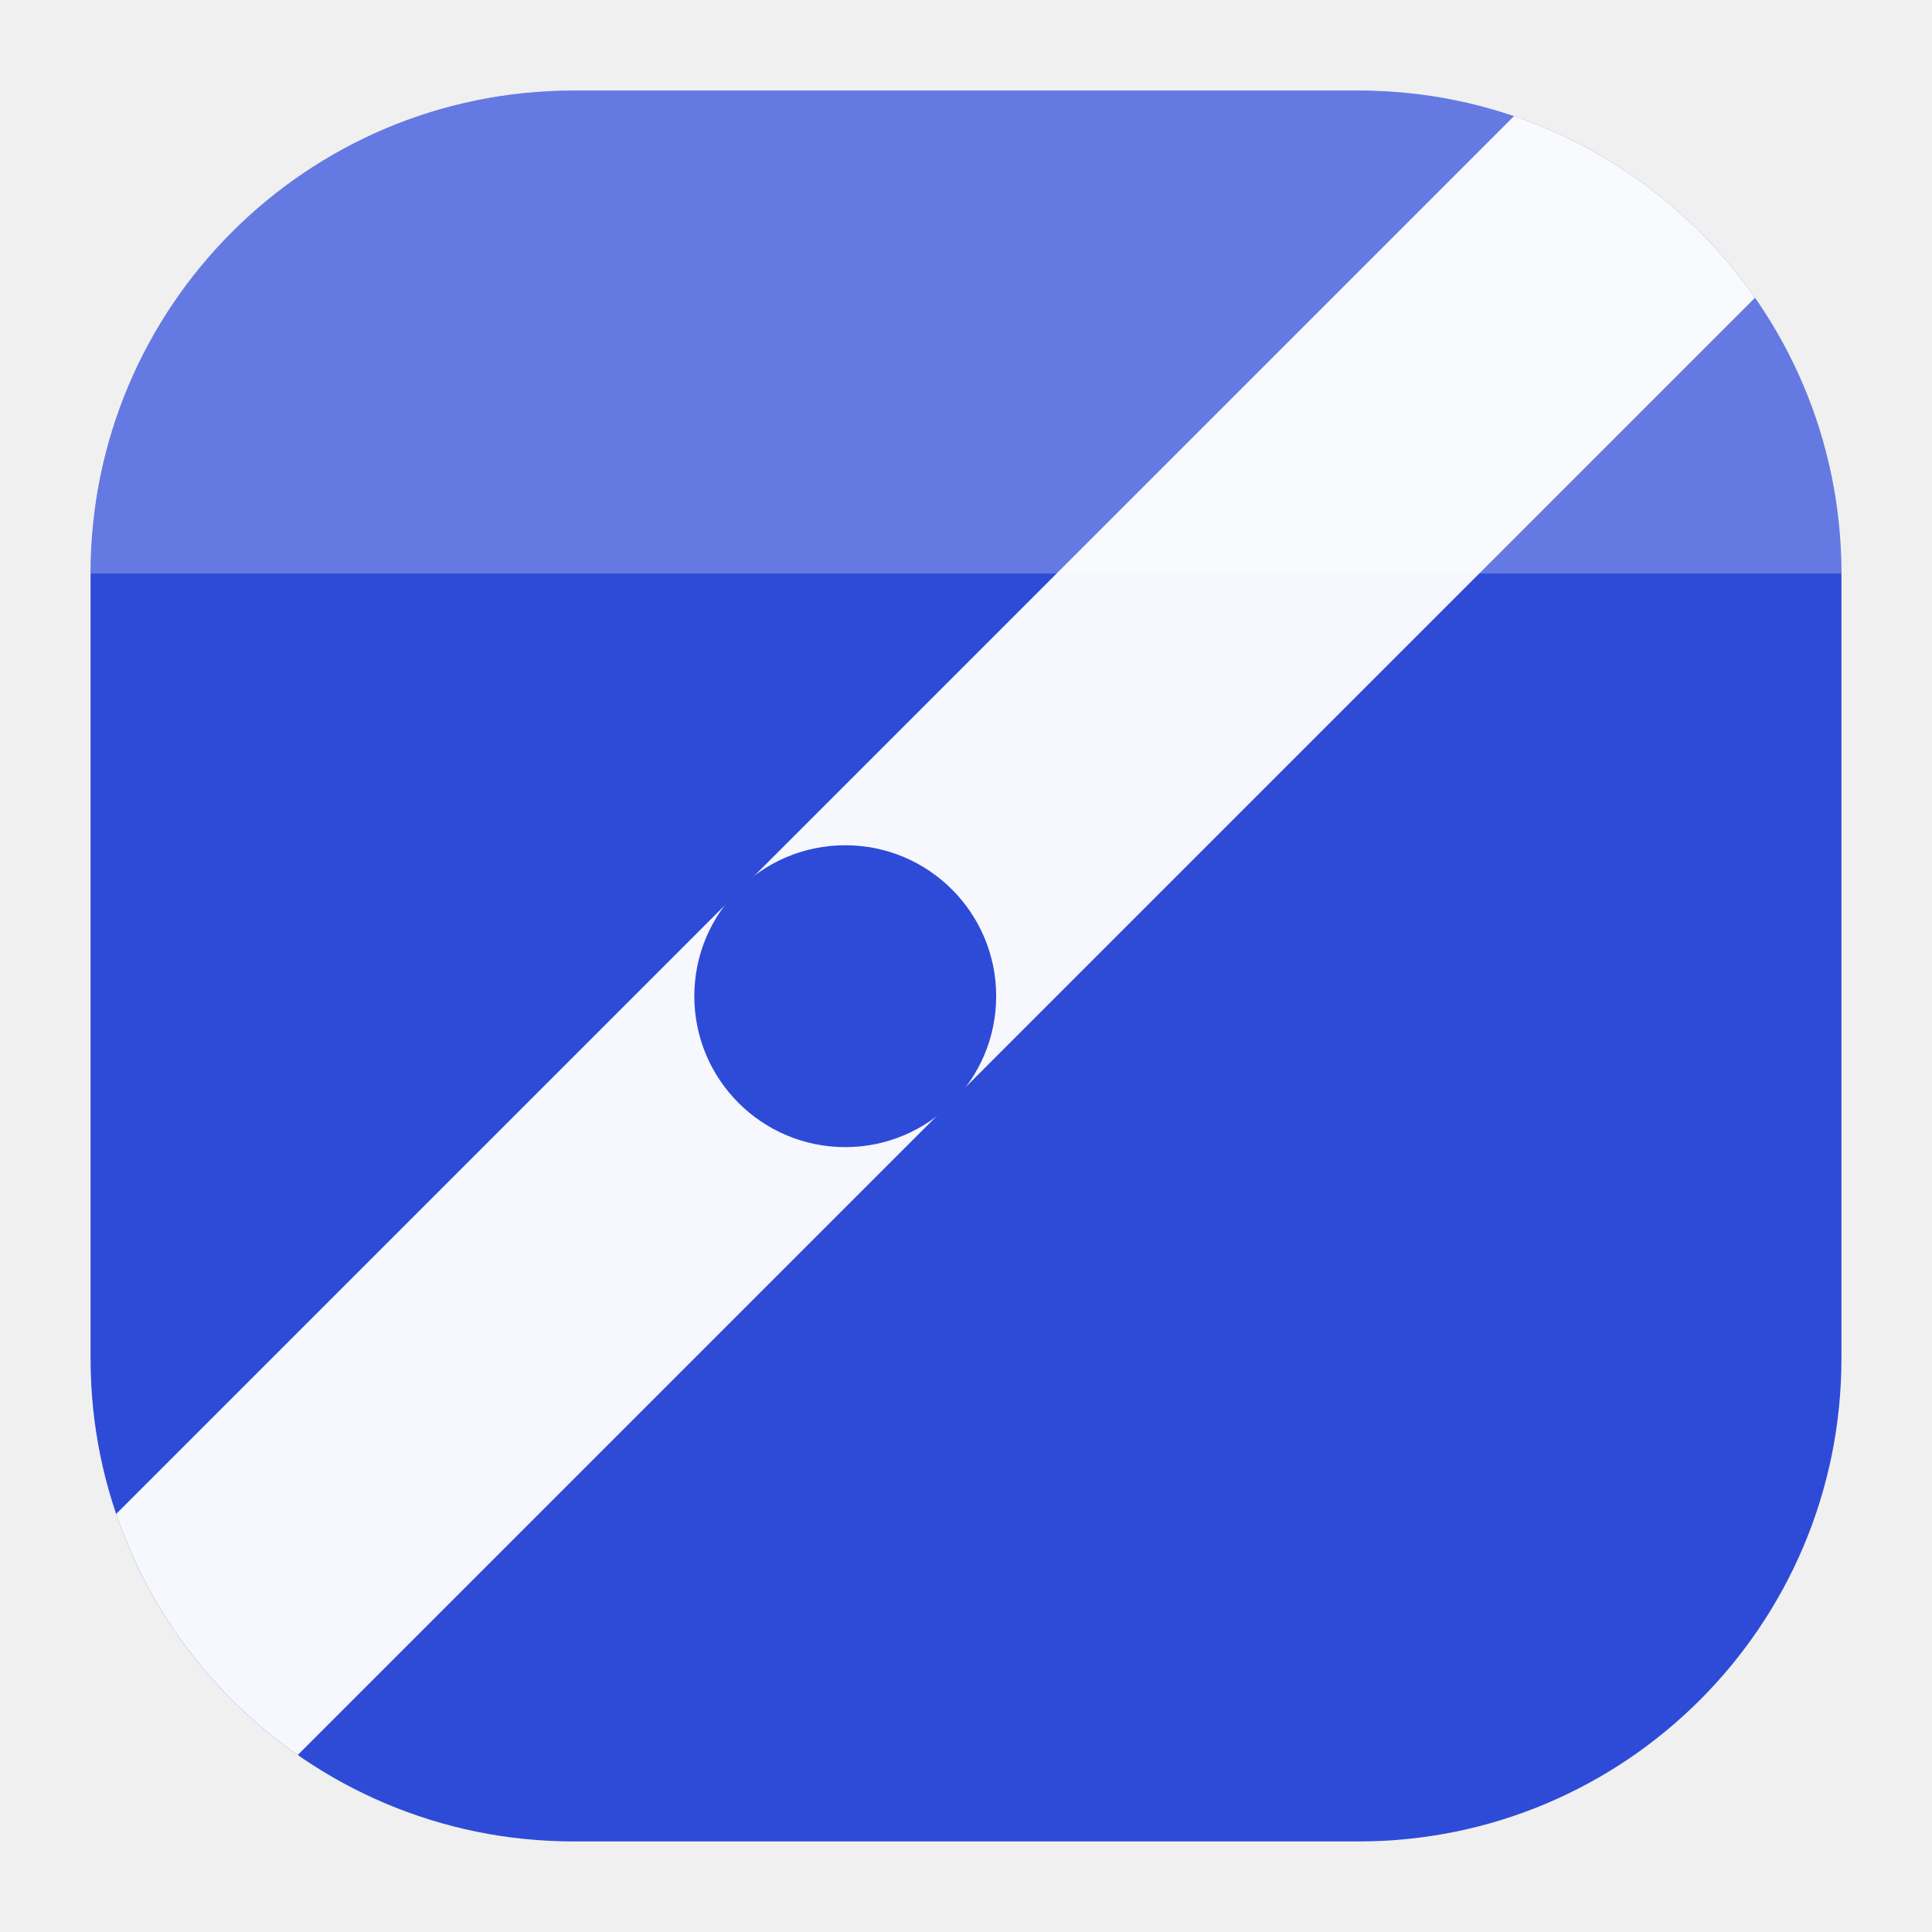
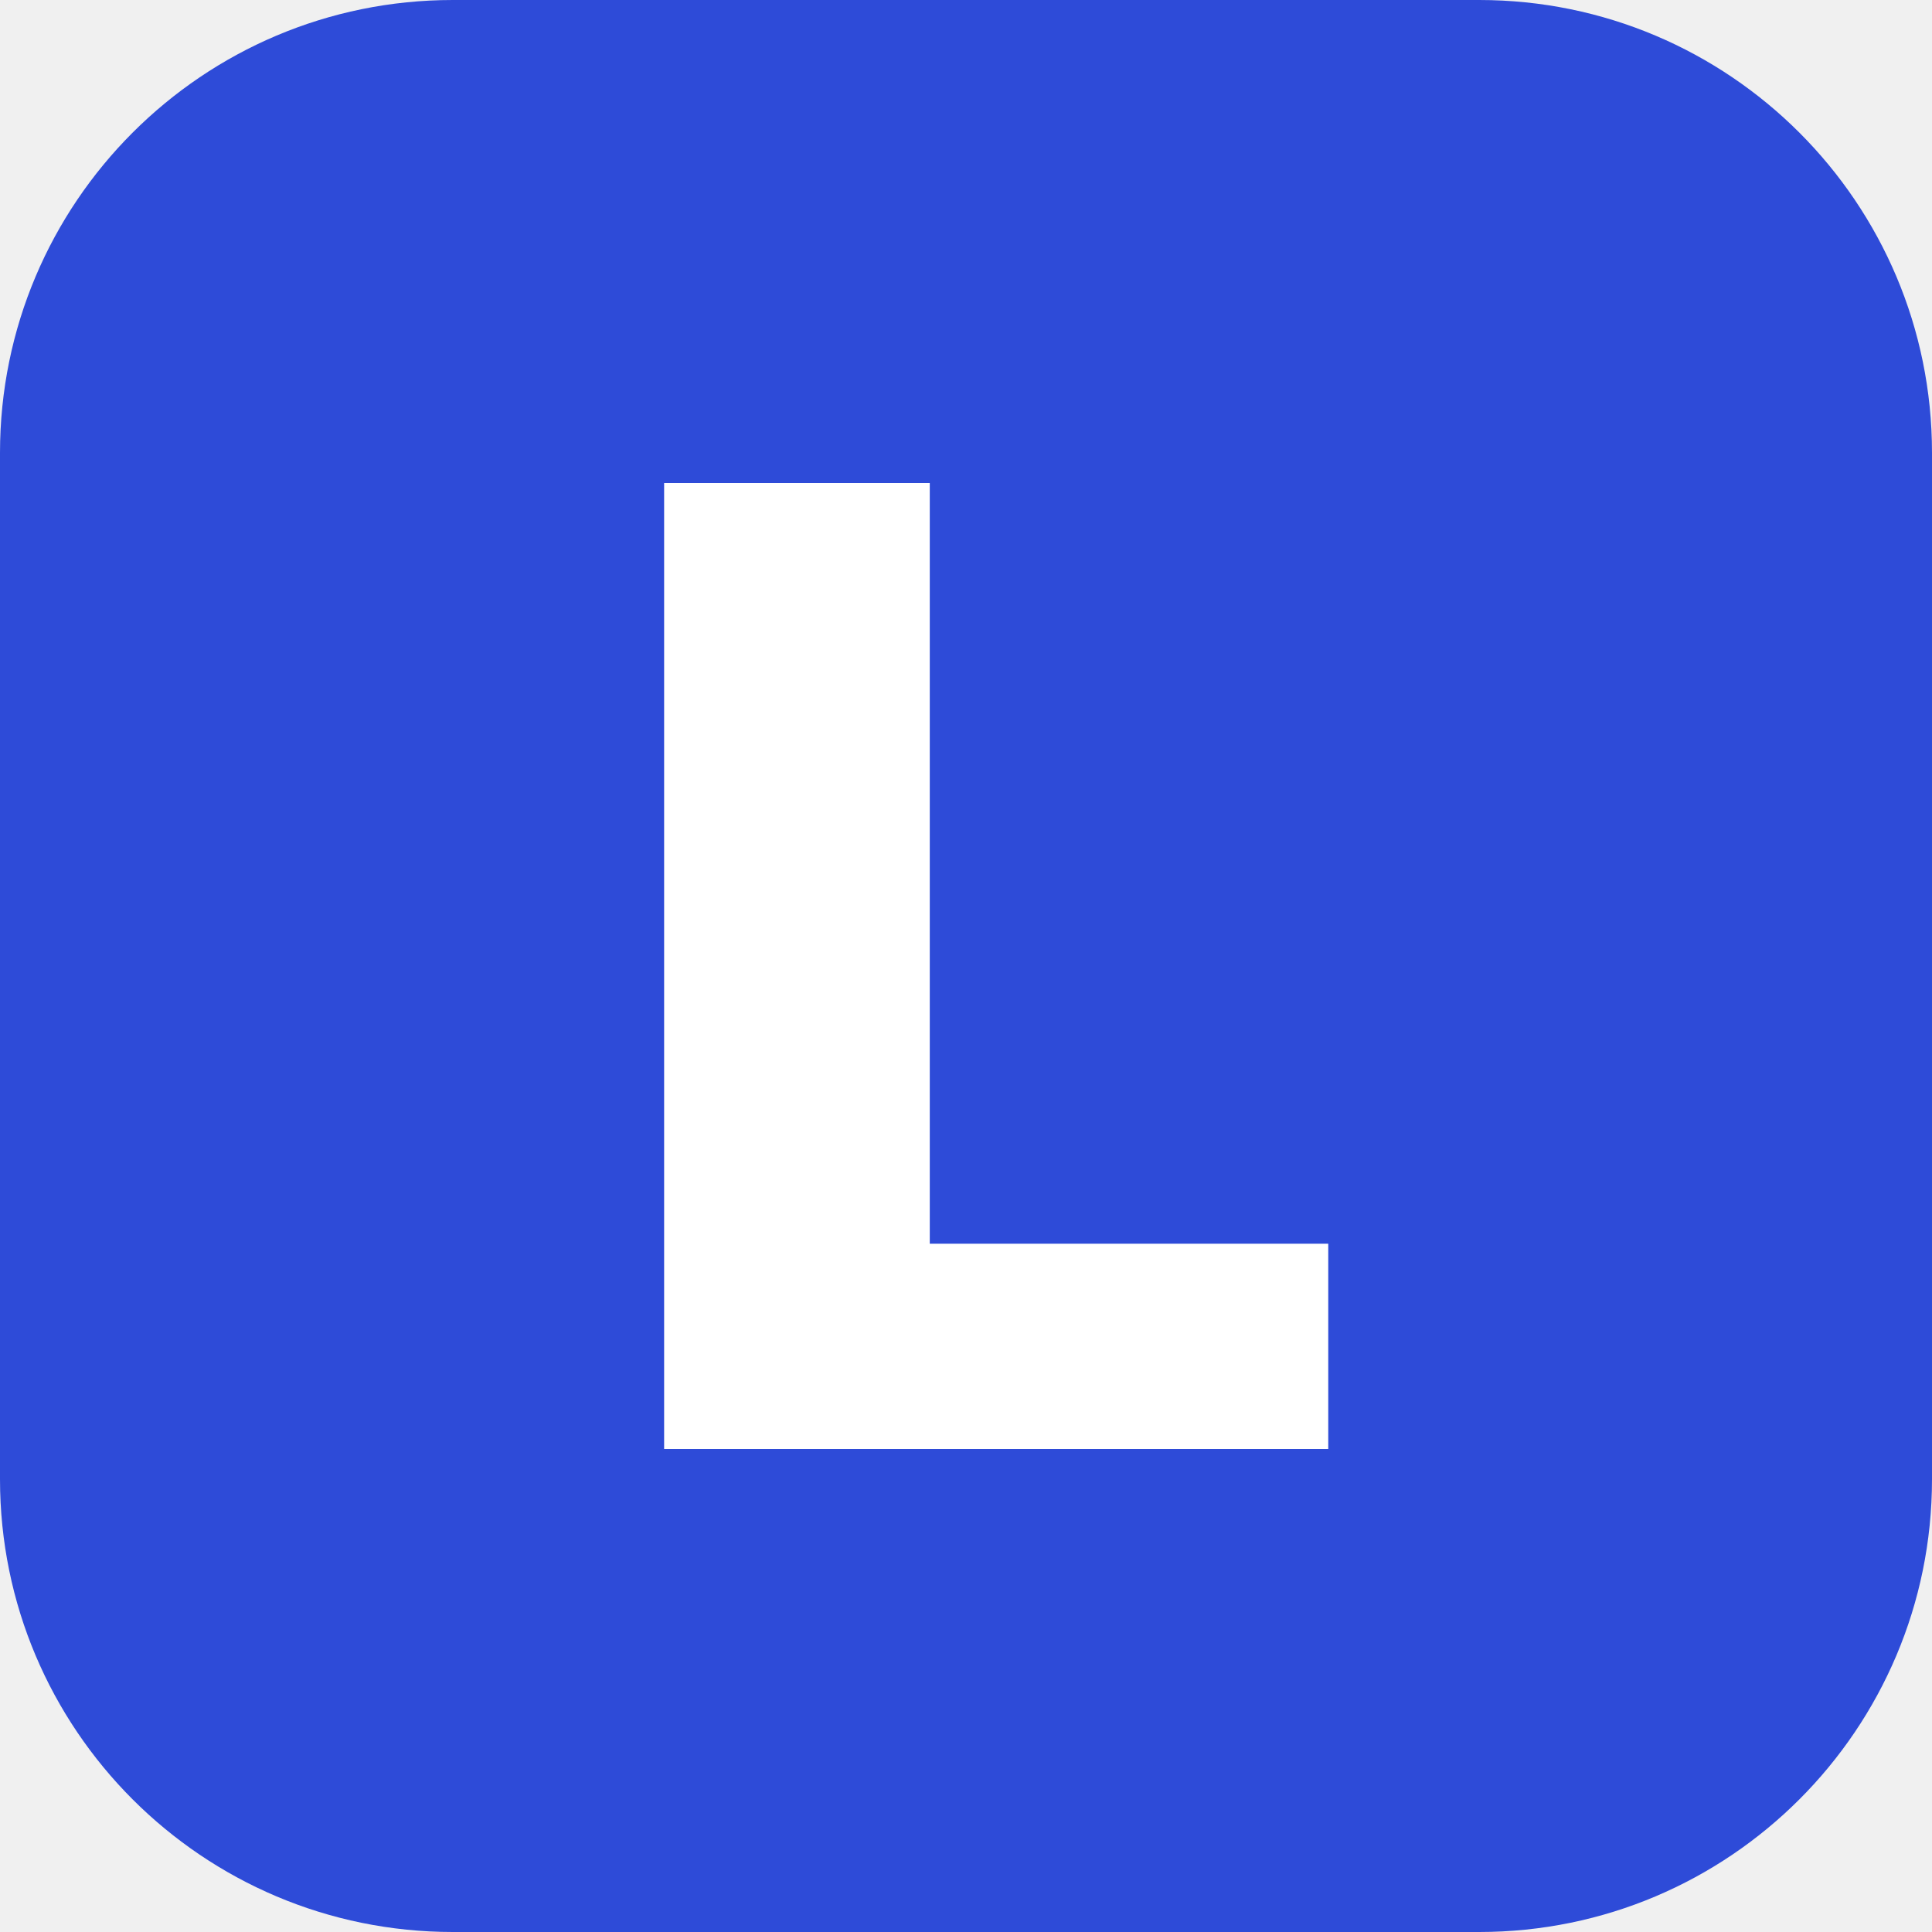
<svg xmlns="http://www.w3.org/2000/svg" viewBox="0 0 32 32" width="32" height="32">
-   <defs>
-     <clipPath id="s">
-       <rect x="1.5" y="1.5" width="29" height="29" rx="8" />
-     </clipPath>
-   </defs>
-   <rect x="1.5" y="1.5" width="29" height="29" rx="8" fill="#2e4bd8" />
-   <g clip-path="url(#s)">
-     <path d="M 1.5 9.5 L 30.5 9.5 L 30.5 1.5 L 1.5 1.5 Z" fill="#ffffff" opacity="0.26" />
-     <path d="M 29 -2 L 36 -2 L 0 34 L -7 34 Z" fill="#ffffff" opacity="0.96" />
-     <circle cx="14" cy="16.5" r="2.5" fill="#2e4bd8" />
-   </g>
+   <rect width="32" height="32" rx="7.5" fill="#2e4bd8" />
+   <path d="M 11 8 h 4.4 v 12.6 h 6.6 V 24 H 11 Z" fill="#ffffff" />
</svg>
